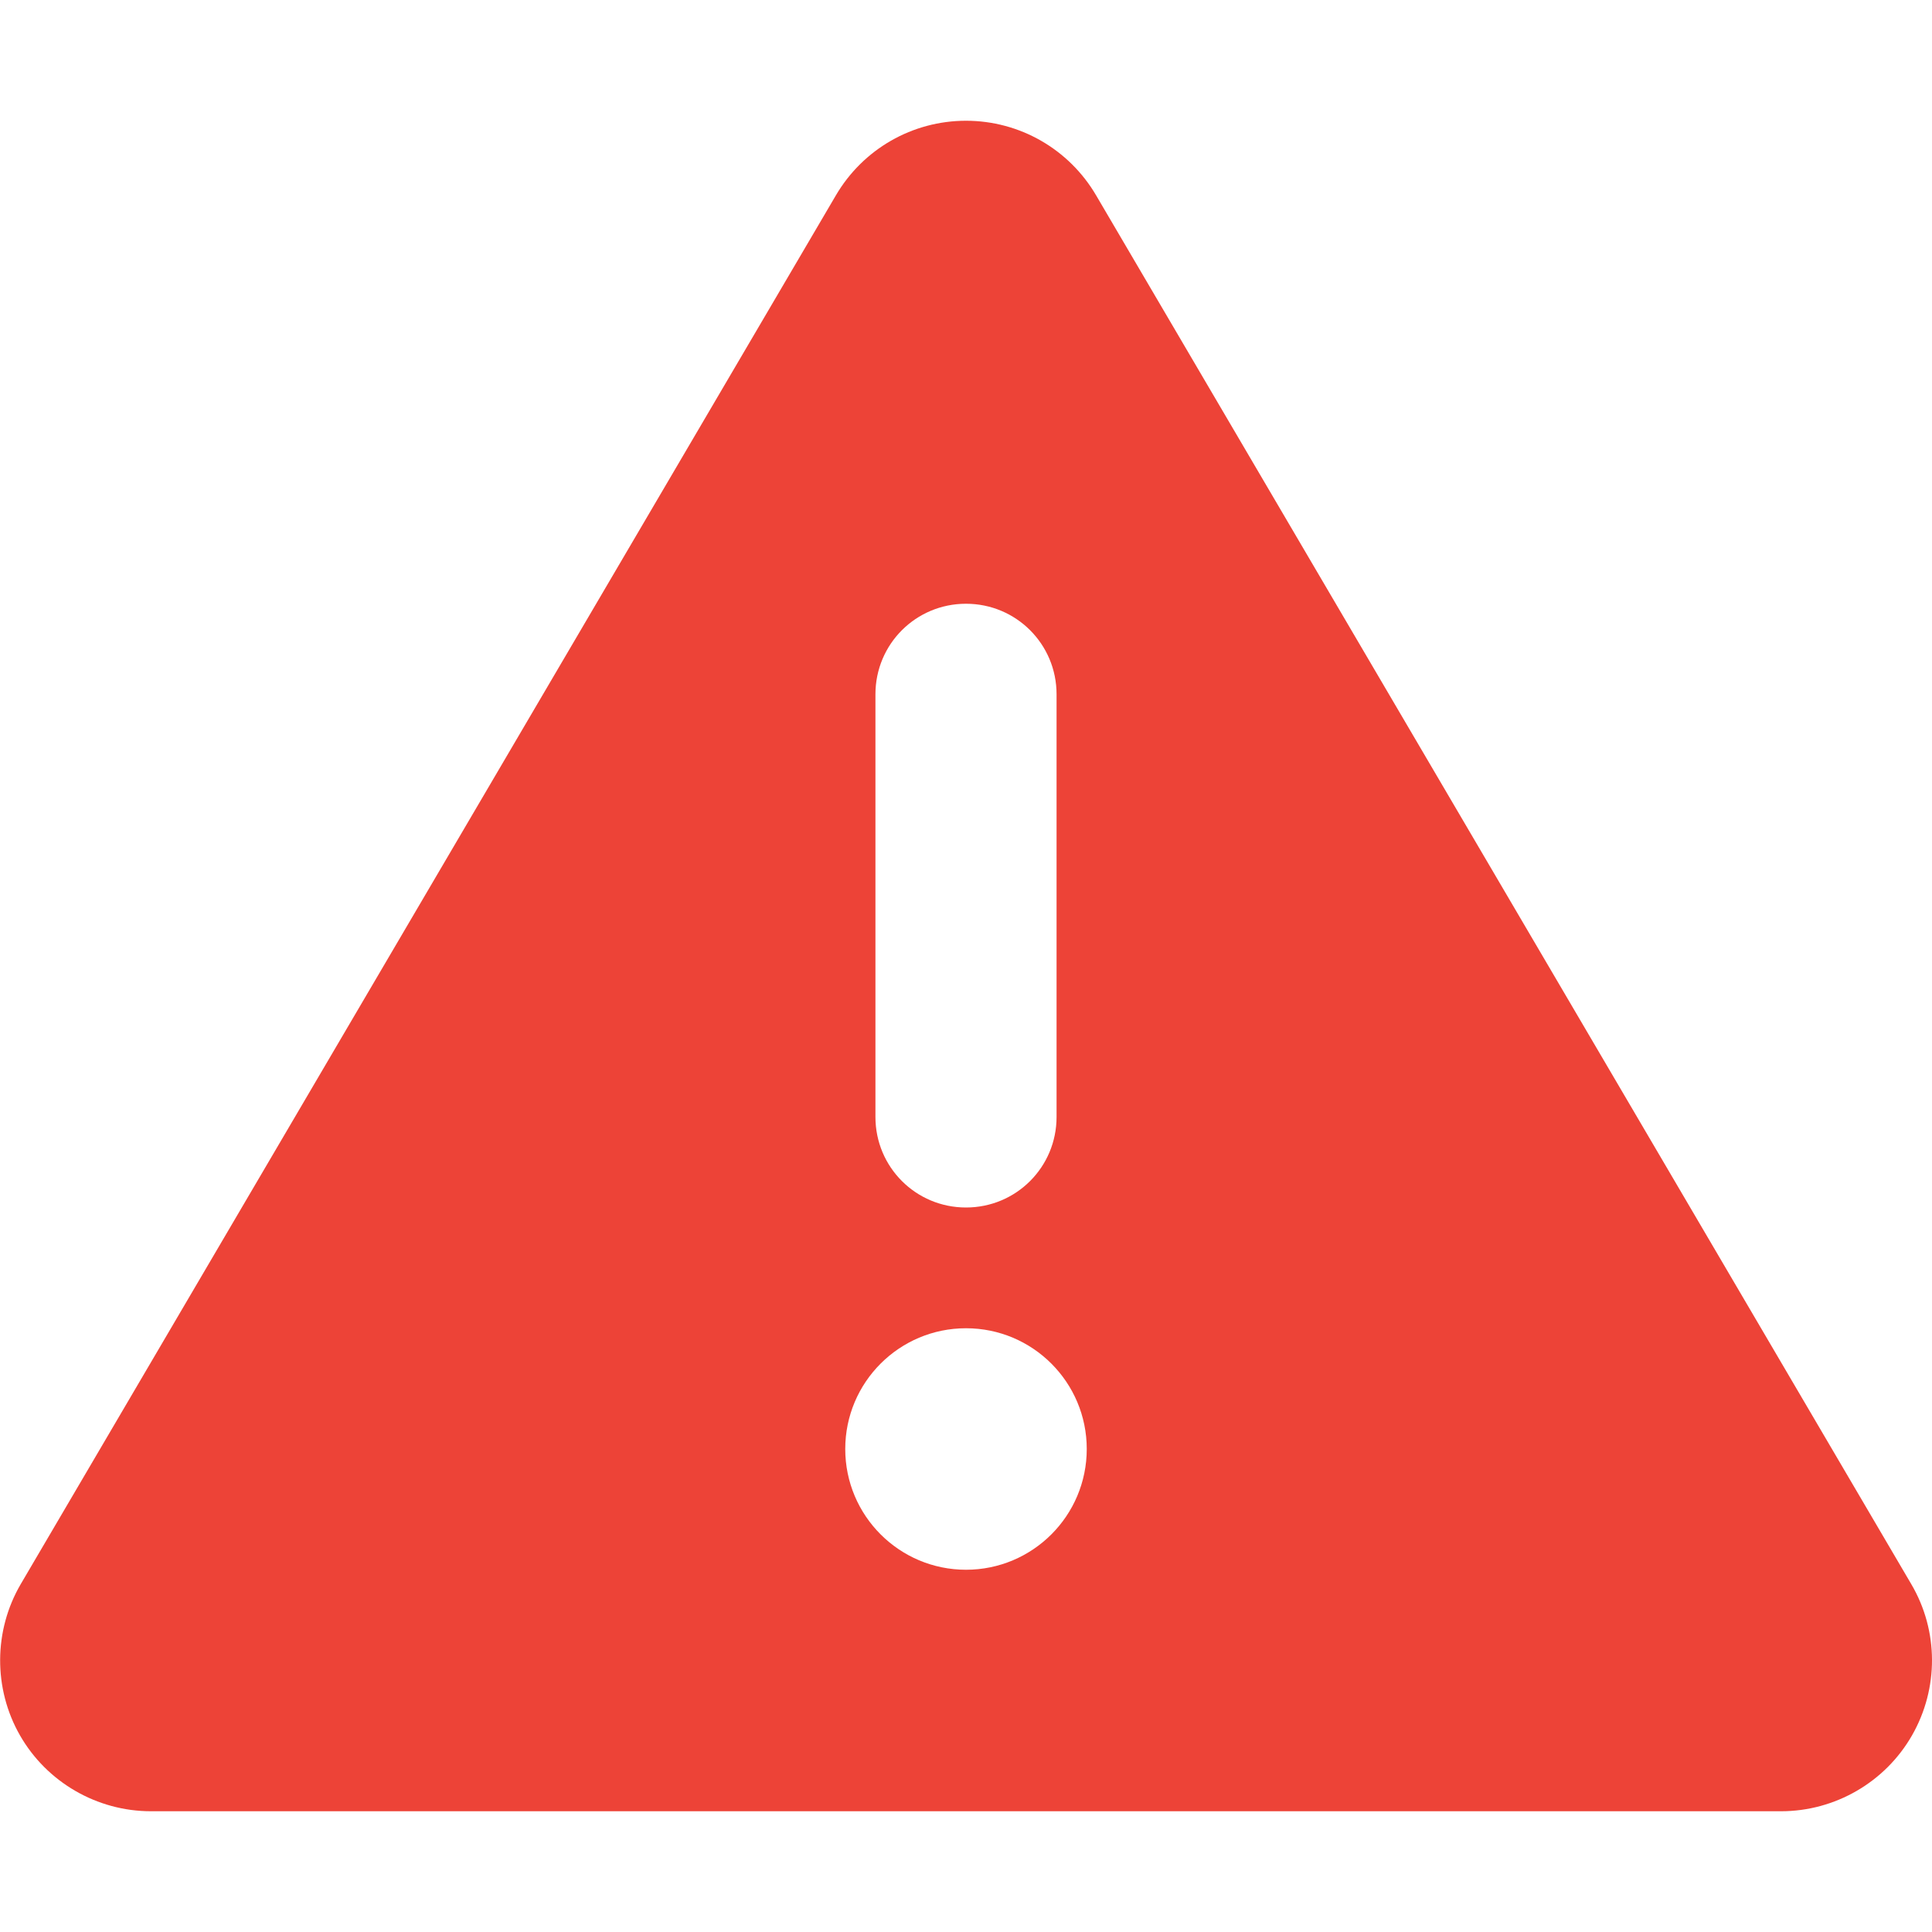
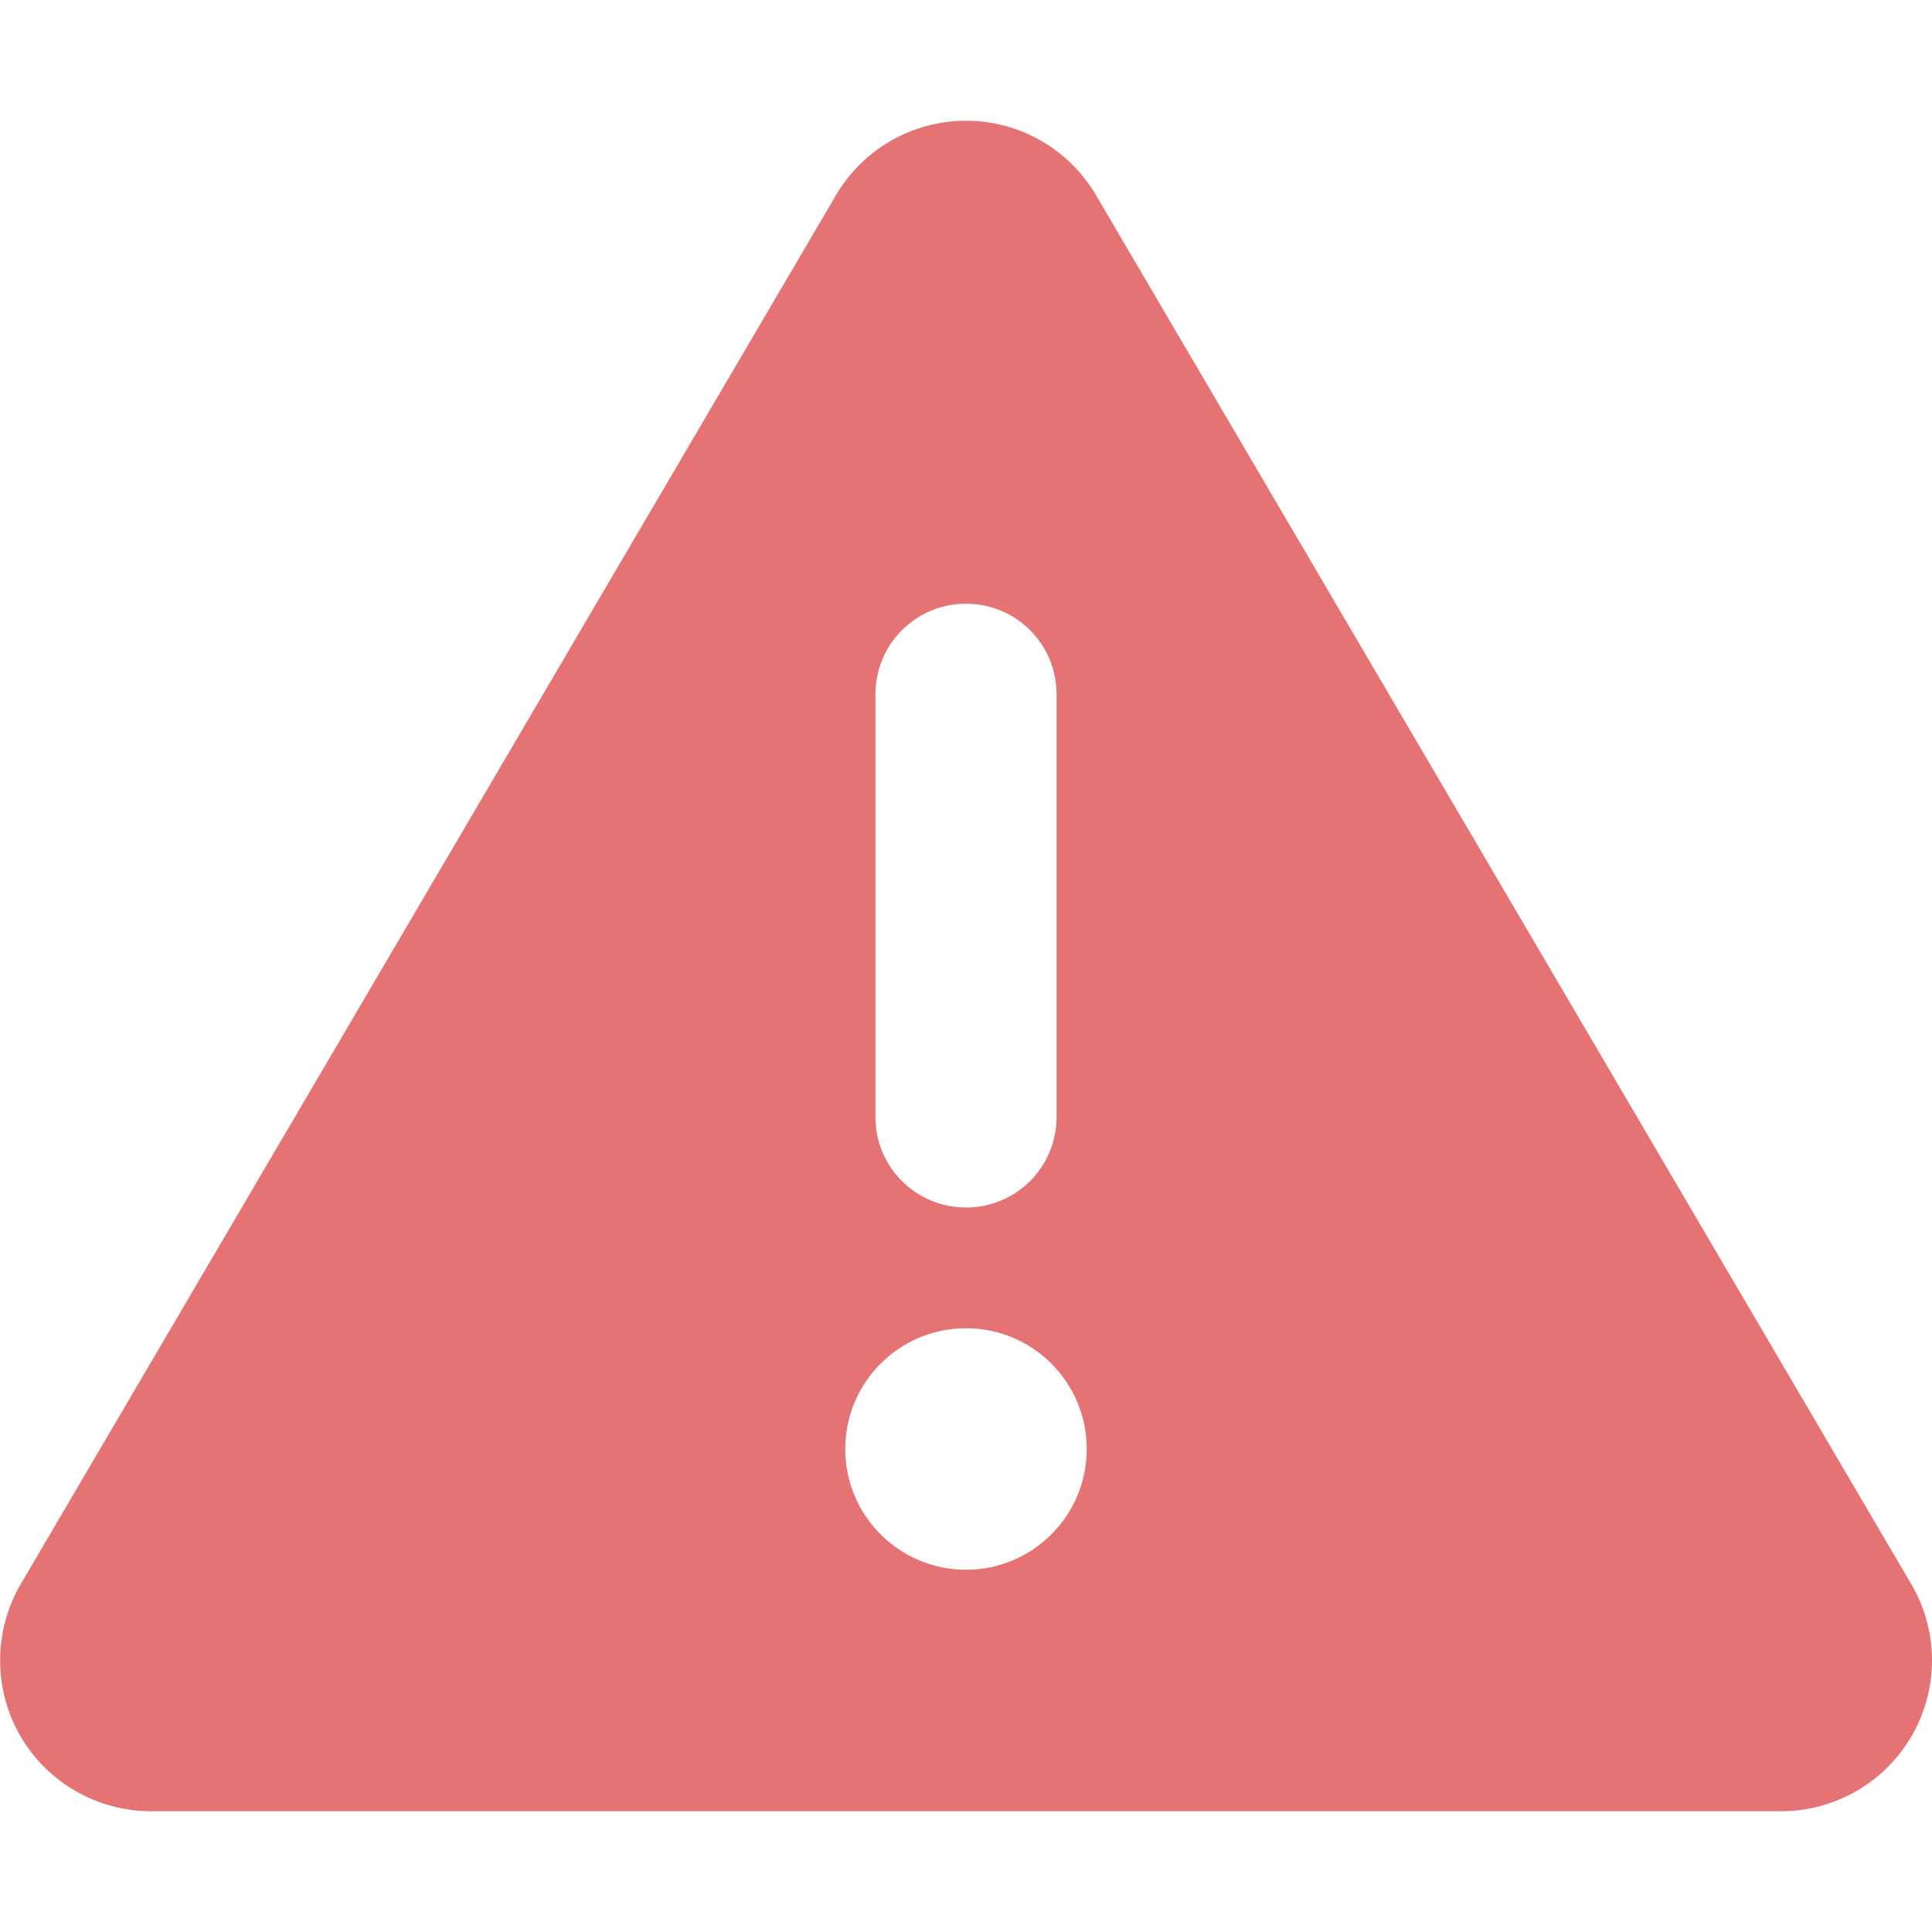
<svg xmlns="http://www.w3.org/2000/svg" height="1em" viewBox="0 0 512 512">
-   <path fill="#ed4337" d="M256 32c14.2 0 27.3 7.5 34.5 19.8l216 368c7.3 12.4 7.3 27.7 .2 40.1S486.3 480 472 480H40c-14.3 0-27.6-7.7-34.7-20.1s-7-27.8 .2-40.1l216-368C228.7 39.5 241.8 32 256 32zm0 128c-13.3 0-24 10.7-24 24V296c0 13.3 10.7 24 24 24s24-10.7 24-24V184c0-13.3-10.7-24-24-24zm32 224a32 32 0 1 0 -64 0 32 32 0 1 0 64 0z" />
+   <path fill="#E57373" d="M256 32c14.2 0 27.3 7.5 34.5 19.8l216 368c7.3 12.4 7.3 27.7 .2 40.1S486.3 480 472 480H40c-14.3 0-27.6-7.7-34.7-20.1s-7-27.8 .2-40.1l216-368C228.7 39.5 241.8 32 256 32zm0 128c-13.3 0-24 10.7-24 24V296c0 13.3 10.7 24 24 24s24-10.7 24-24V184c0-13.3-10.7-24-24-24zm32 224a32 32 0 1 0 -64 0 32 32 0 1 0 64 0z" />
</svg>
